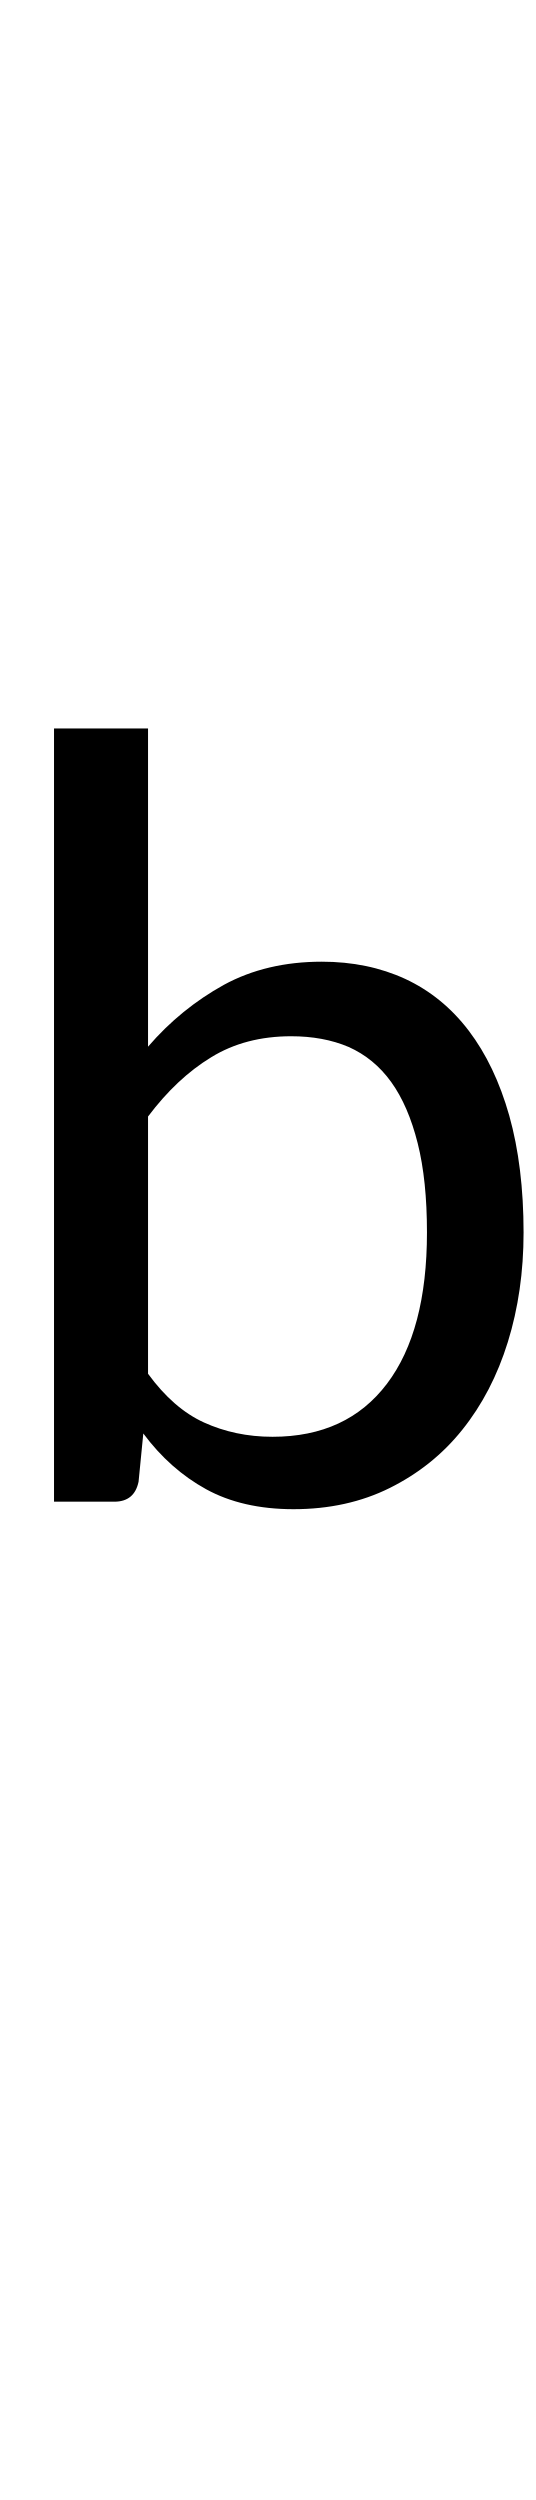
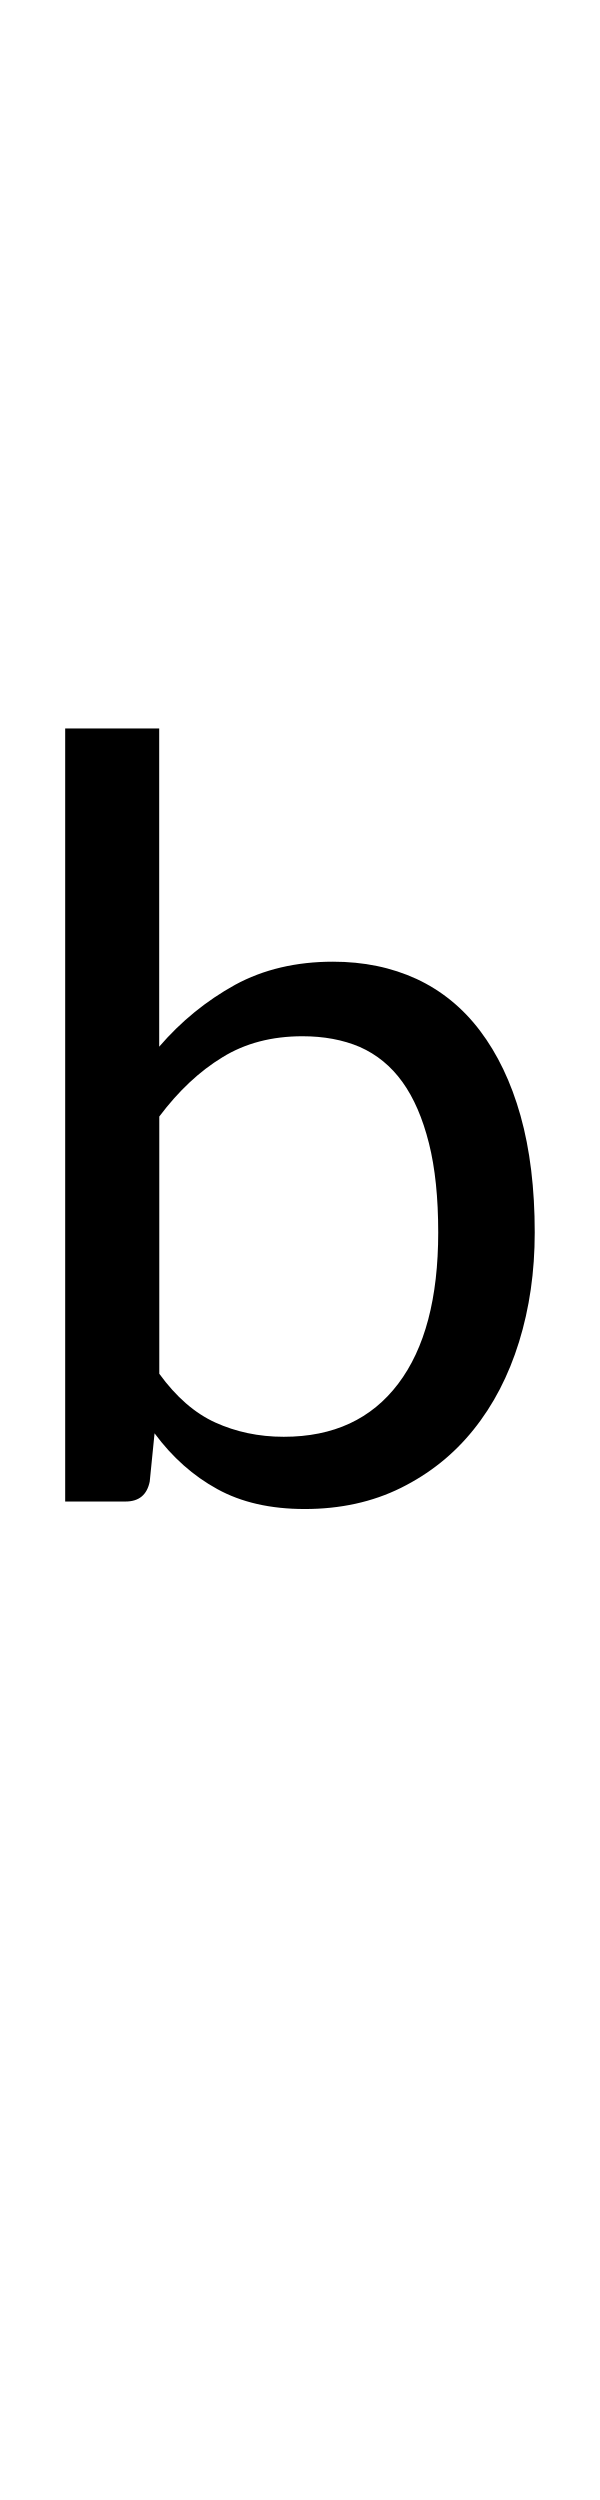
- <svg xmlns="http://www.w3.org/2000/svg" version="1.1" width="6" height="28" viewBox="0 0 6 28">
+ <svg xmlns="http://www.w3.org/2000/svg" version="1.1" id="Capa_1" x="0px" y="0px" width="6.719px" height="28px" viewBox="0 0 6.719 28" enable-background="new 0 0 6.719 28" xml:space="preserve">
  <g id="icomoon-ignore">
-     <line stroke-width="1" x1="" y1="" x2="" y2="" stroke="#449FDB" opacity="" />
+     <line fill="none" stroke="#449FDB" x1="3.359" y1="0" x2="3.359" y2="0" />
  </g>
-   <path d="M0.605 16.822v-8.663h1.053v3.564c0.246-0.286 0.529-0.515 0.848-0.692 0.319-0.174 0.686-0.26 1.098-0.26 0.344 0 0.655 0.064 0.935 0.193 0.277 0.129 0.515 0.322 0.711 0.58s0.347 0.574 0.454 0.952c0.106 0.378 0.16 0.815 0.16 1.308 0 0.44-0.059 0.848-0.176 1.226s-0.288 0.706-0.51 0.983c-0.221 0.277-0.493 0.493-0.812 0.652s-0.68 0.238-1.078 0.238c-0.384 0-0.711-0.076-0.98-0.224s-0.504-0.356-0.703-0.624l-0.053 0.54c-0.031 0.148-0.12 0.224-0.272 0.224h-0.675zM3.262 11.606c-0.342 0-0.641 0.078-0.896 0.235-0.258 0.157-0.493 0.378-0.708 0.664v2.881c0.188 0.258 0.398 0.442 0.627 0.546s0.484 0.16 0.767 0.16c0.557 0 0.983-0.199 1.282-0.594s0.448-0.96 0.448-1.694c0-0.389-0.034-0.722-0.104-1s-0.168-0.507-0.297-0.686c-0.129-0.179-0.288-0.308-0.476-0.392-0.19-0.081-0.406-0.12-0.644-0.12z" opacity="1" visibility="false" fill="#000000" />
+   <path d="M0.73,16.822V8.159h1.053v3.564c0.246-0.286,0.529-0.515,0.848-0.692c0.319-0.174,0.687-0.26,1.098-0.26  c0.345,0,0.655,0.064,0.936,0.193c0.277,0.129,0.516,0.322,0.711,0.58s0.348,0.574,0.454,0.952s0.159,0.815,0.159,1.308  c0,0.44-0.059,0.848-0.176,1.226s-0.287,0.706-0.51,0.983c-0.221,0.276-0.492,0.492-0.812,0.651s-0.681,0.237-1.078,0.237  c-0.384,0-0.711-0.075-0.979-0.223c-0.27-0.148-0.504-0.356-0.703-0.625l-0.054,0.54c-0.03,0.148-0.119,0.224-0.271,0.224H0.73  V16.822z M3.388,11.606c-0.343,0-0.642,0.078-0.896,0.235c-0.258,0.157-0.493,0.378-0.708,0.664v2.881  c0.188,0.259,0.398,0.442,0.627,0.546c0.229,0.104,0.484,0.16,0.767,0.16c0.558,0,0.983-0.199,1.282-0.594s0.448-0.96,0.448-1.694  c0-0.389-0.034-0.722-0.104-1c-0.07-0.278-0.168-0.507-0.297-0.686c-0.129-0.179-0.288-0.308-0.477-0.392  C3.84,11.645,3.624,11.606,3.388,11.606L3.388,11.606z" />
</svg>
